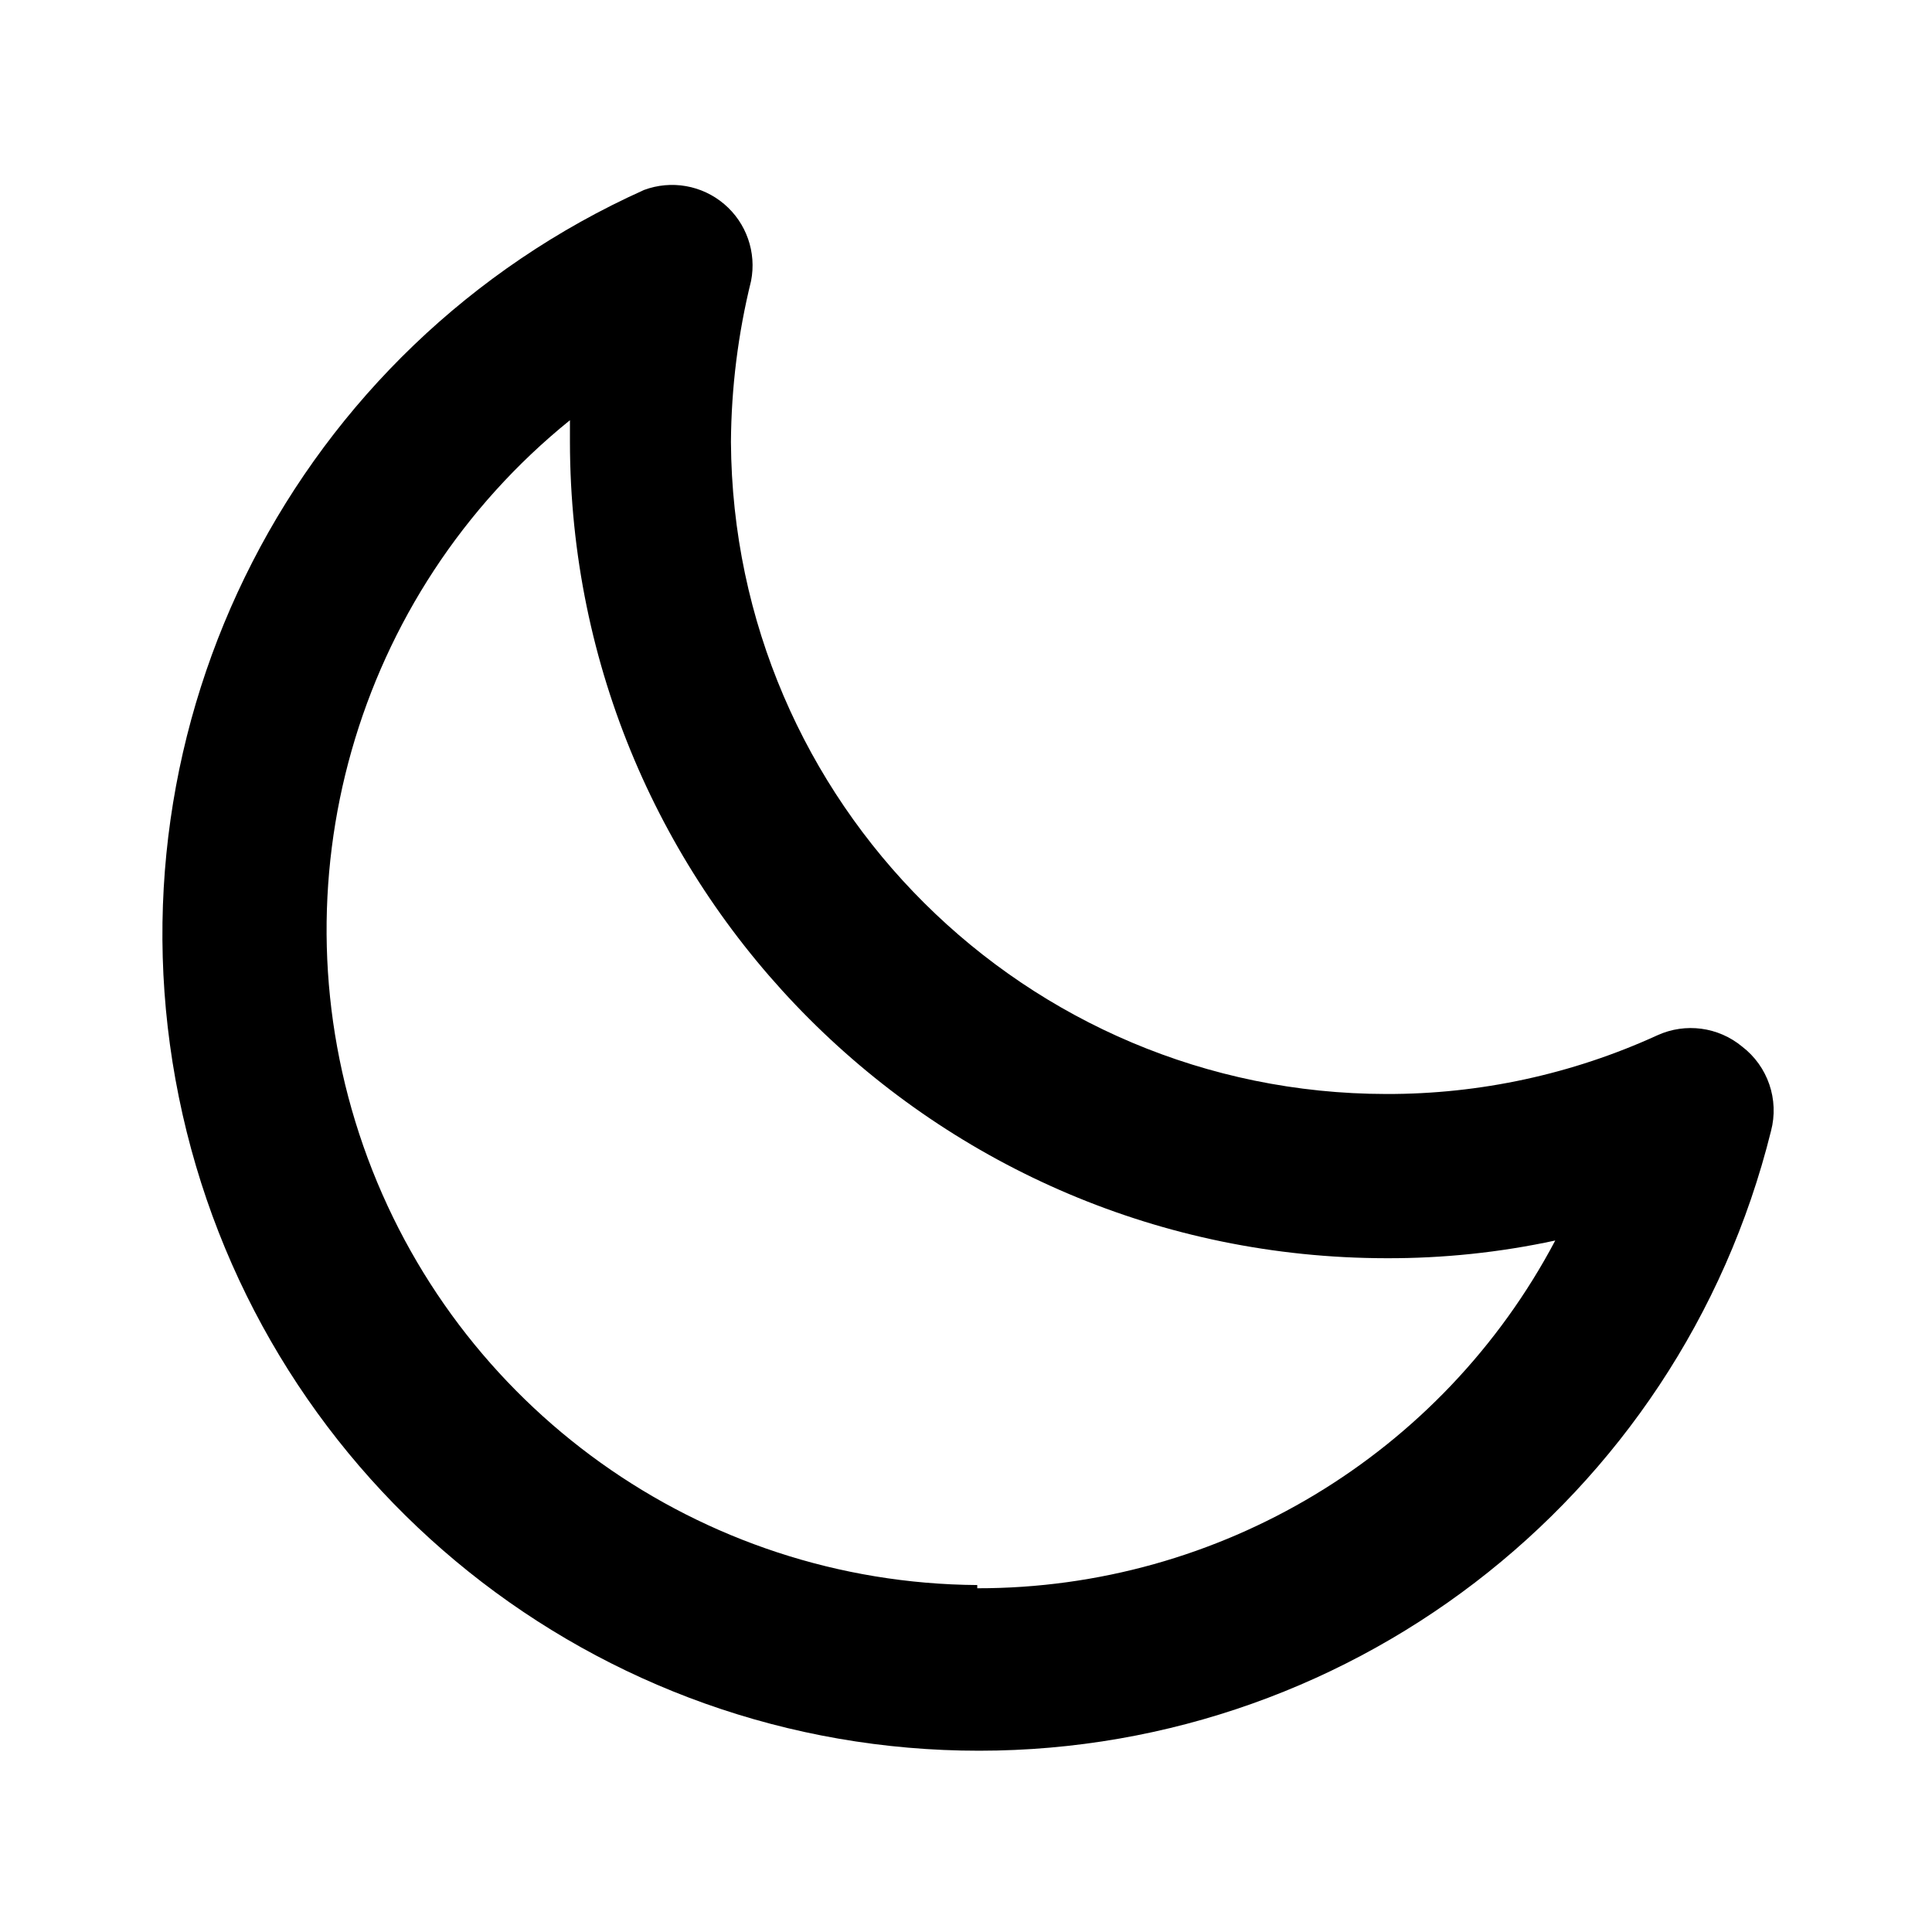
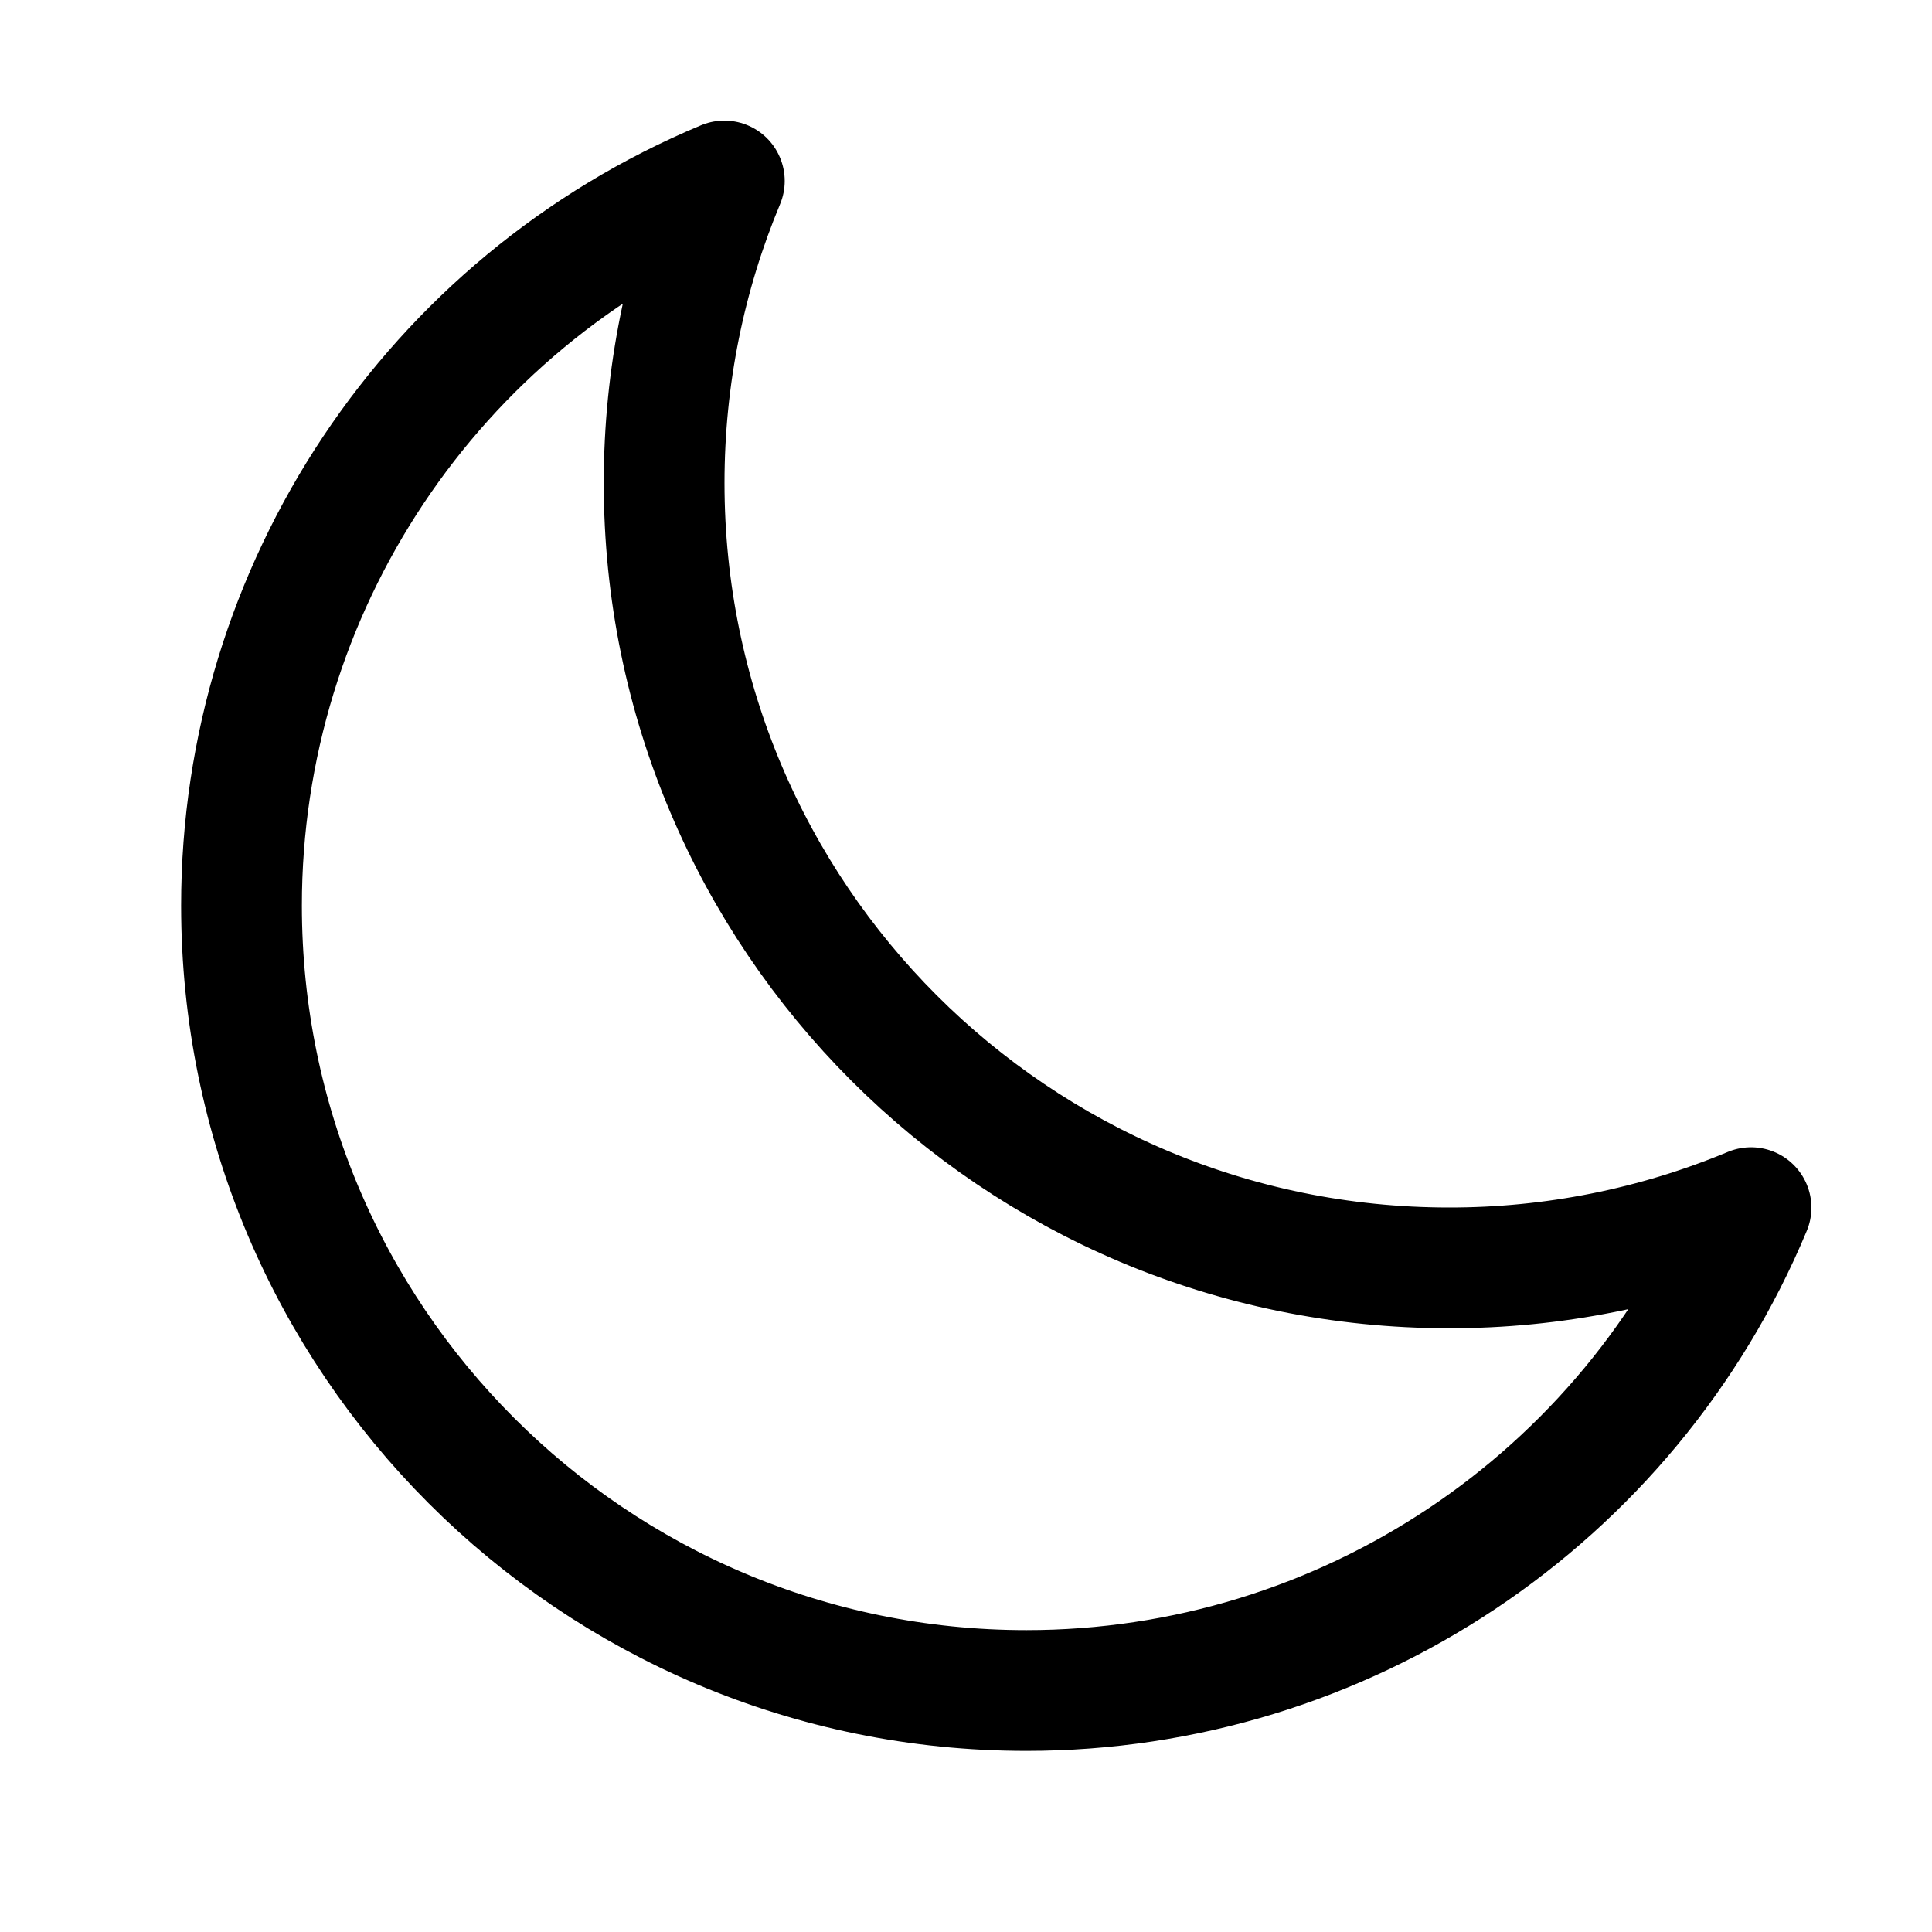
- <svg xmlns="http://www.w3.org/2000/svg" viewBox="0 0 24 24">
-   <path d="M21.64,13a1,1,0,0,0-1.05-.14,8.05,8.05,0,0,1-3.37.73A8.15,8.15,0,0,1,9.08,5.49a8.59,8.59,0,0,1,.25-2A1,1,0,0,0,8,2.36,10.14,10.14,0,1,0,22,14.05,1,1,0,0,0,21.64,13Zm-9.5,6.69A8.14,8.14,0,0,1,7.08,5.22v.27A10.15,10.15,0,0,0,17.22,15.63a9.79,9.79,0,0,0,2.1-.22A8.11,8.11,0,0,1,12.14,19.73Z" />
+ <svg xmlns="http://www.w3.org/2000/svg" fill="none" viewBox="0 0 24 24" stroke-width="1.5" stroke="currentColor" class="size-6">
+   <path stroke-linecap="round" stroke-linejoin="round" d="M21.752 15.002A9.72 9.72 0 0 1 18 15.75c-5.385 0-9.75-4.365-9.75-9.75 0-1.33.266-2.597.748-3.752A9.753 9.753 0 0 0 3 11.25C3 16.635 7.365 21 12.75 21a9.753 9.753 0 0 0 9.002-5.998Z" />
</svg>
